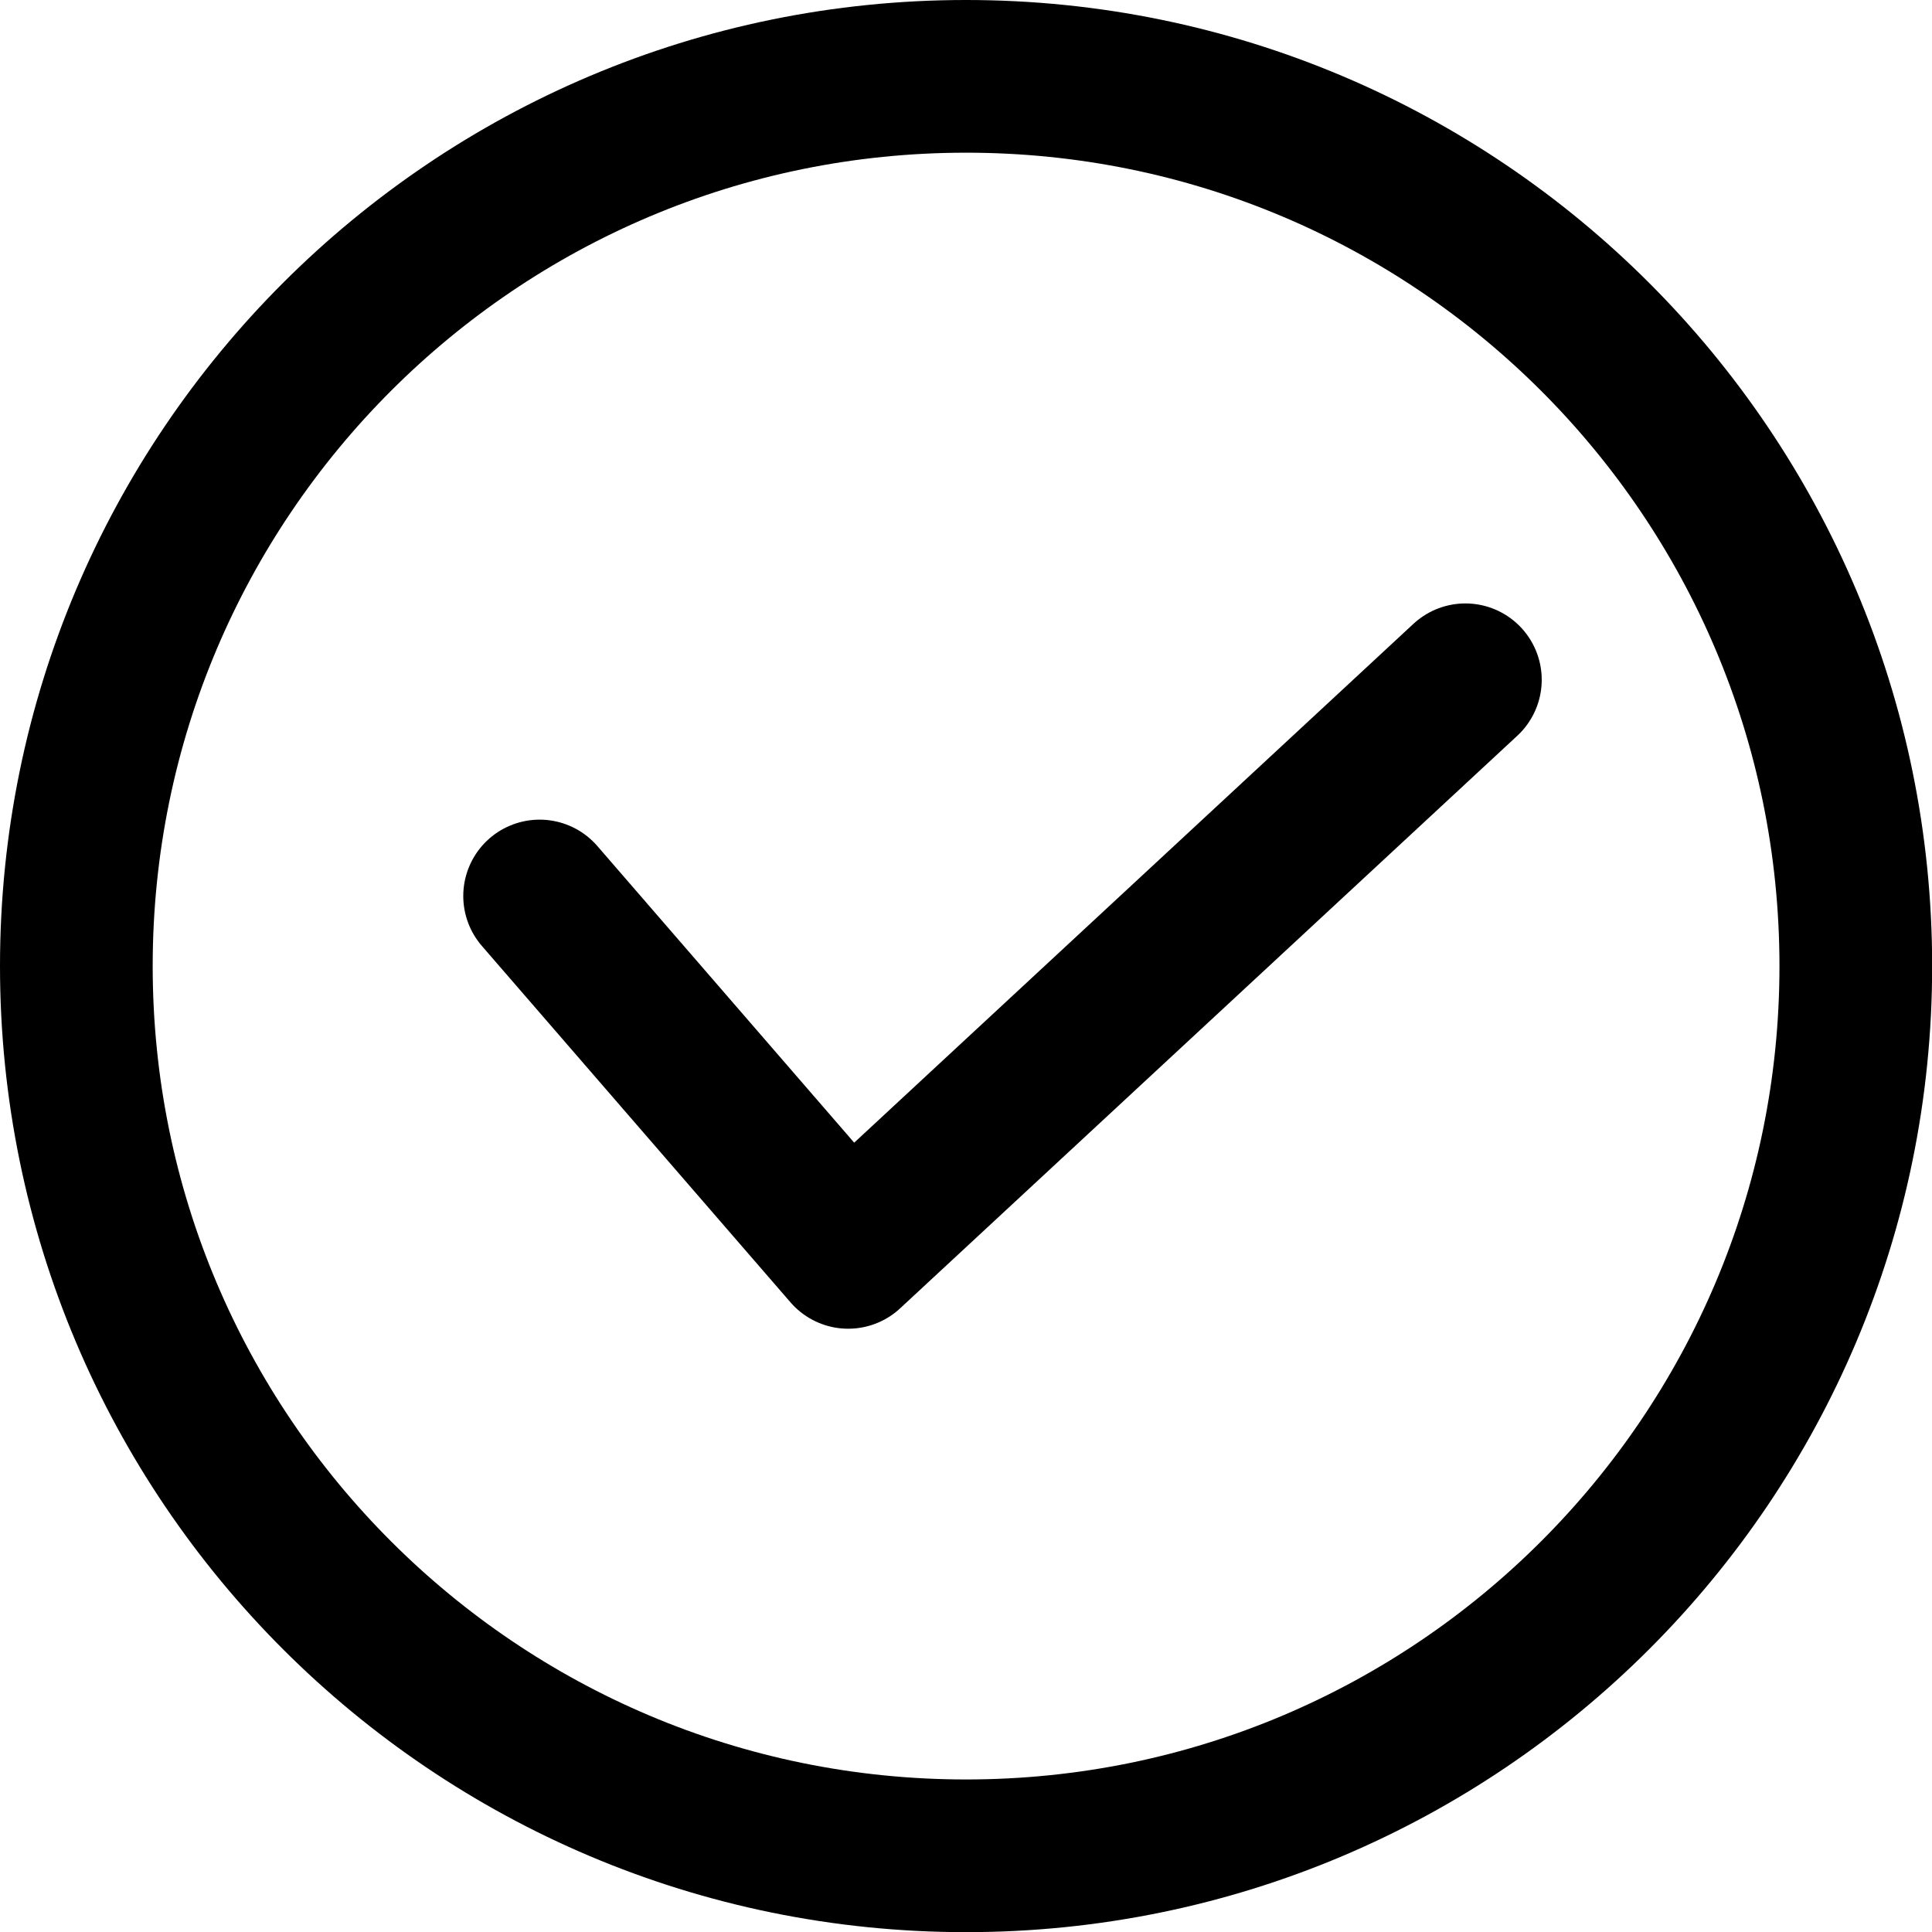
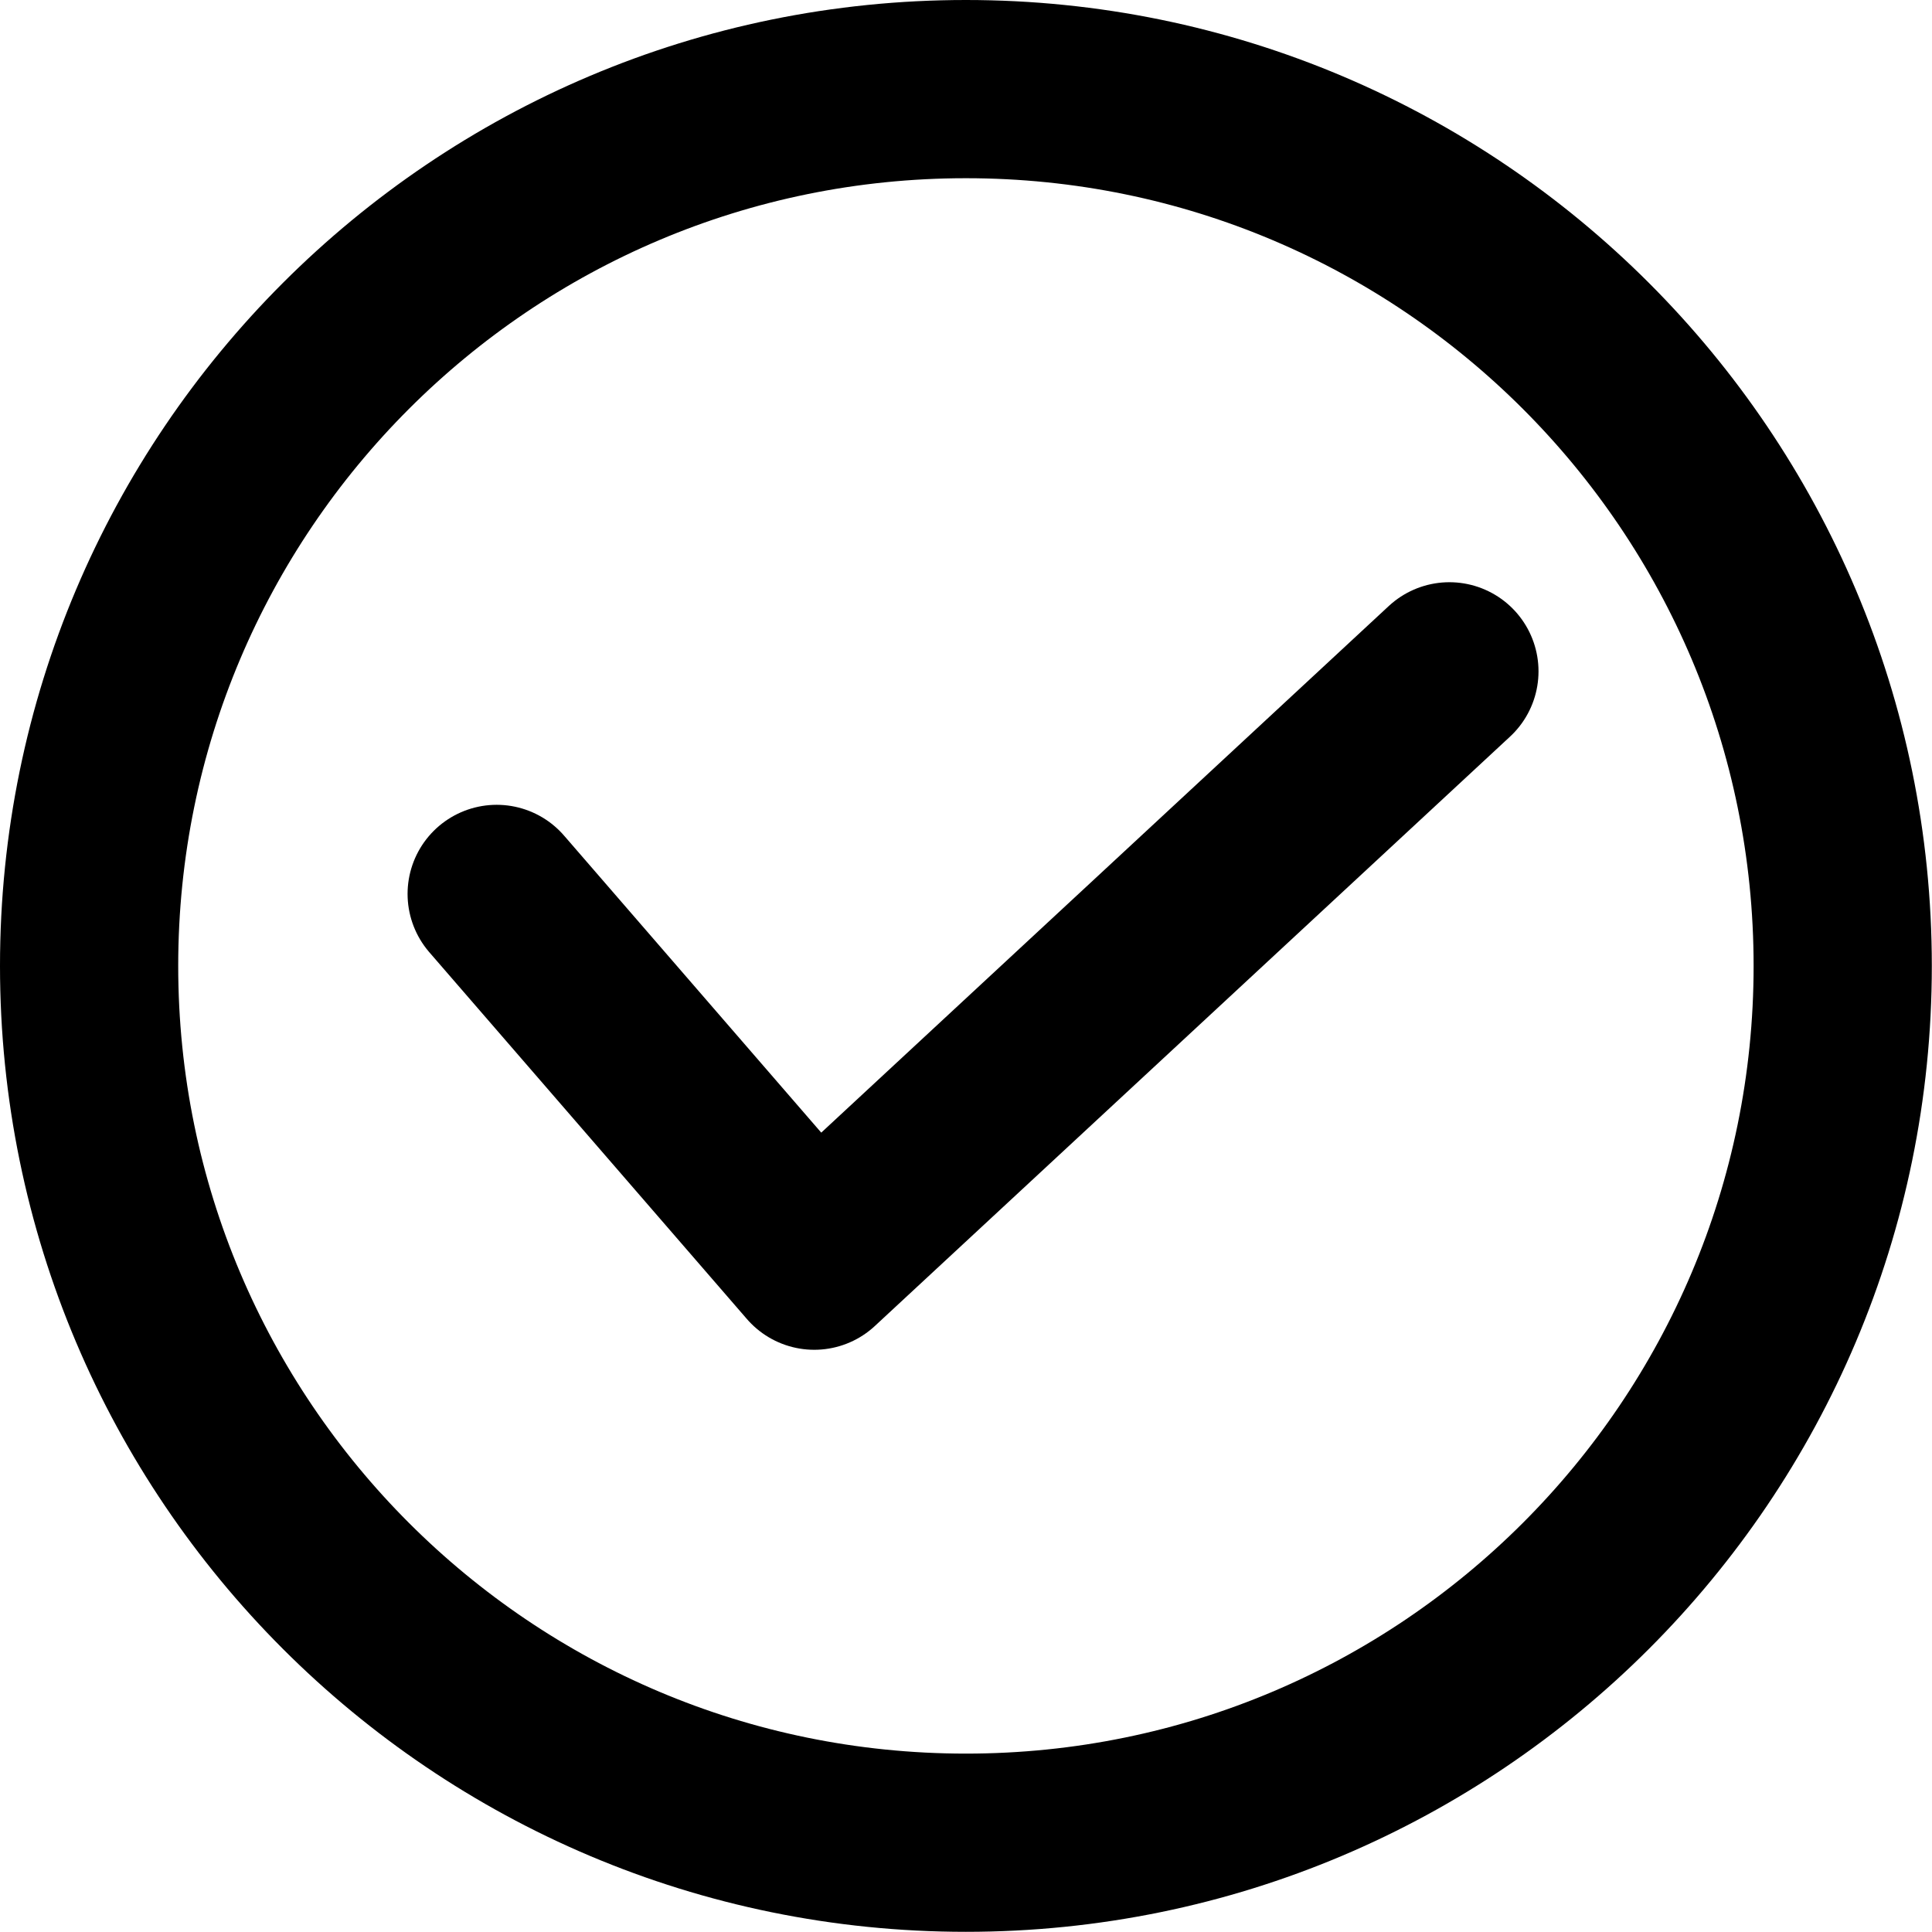
- <svg xmlns="http://www.w3.org/2000/svg" version="1.1" id="Layer_1" x="0px" y="0px" width="12.653px" height="12.653px" viewBox="0 0 12.653 12.653" enable-background="new 0 0 12.653 12.653" xml:space="preserve">
-   <circle fill="none" stroke="currentColor" stroke-linecap="round" stroke-linejoin="round" stroke-miterlimit="10" cx="6.327" cy="6.327" r="5.827" />
-   <polyline fill="none" stroke="currentColor" stroke-linecap="round" stroke-linejoin="round" stroke-miterlimit="10" points="  3.534,5.868 5.555,8.202 9.597,4.452 " />
+ <svg xmlns="http://www.w3.org/2000/svg" version="1.1" id="Layer_1" x="0px" y="0px" width="10.841px" height="10.841px" viewBox="0 0 10.841 10.841" enable-background="new 0 0 10.841 10.841" xml:space="preserve">
+   <circle fill="none" stroke="currentColor" stroke-linecap="round" stroke-linejoin="round" stroke-miterlimit="10" cx="5.42" cy="5.42" r="4.92" />
+   <polyline fill="none" stroke="currentColor" stroke-linecap="round" stroke-linejoin="round" stroke-miterlimit="10" points="  2.787,5.016 4.569,7.074 8.133,3.767 " />
</svg>
